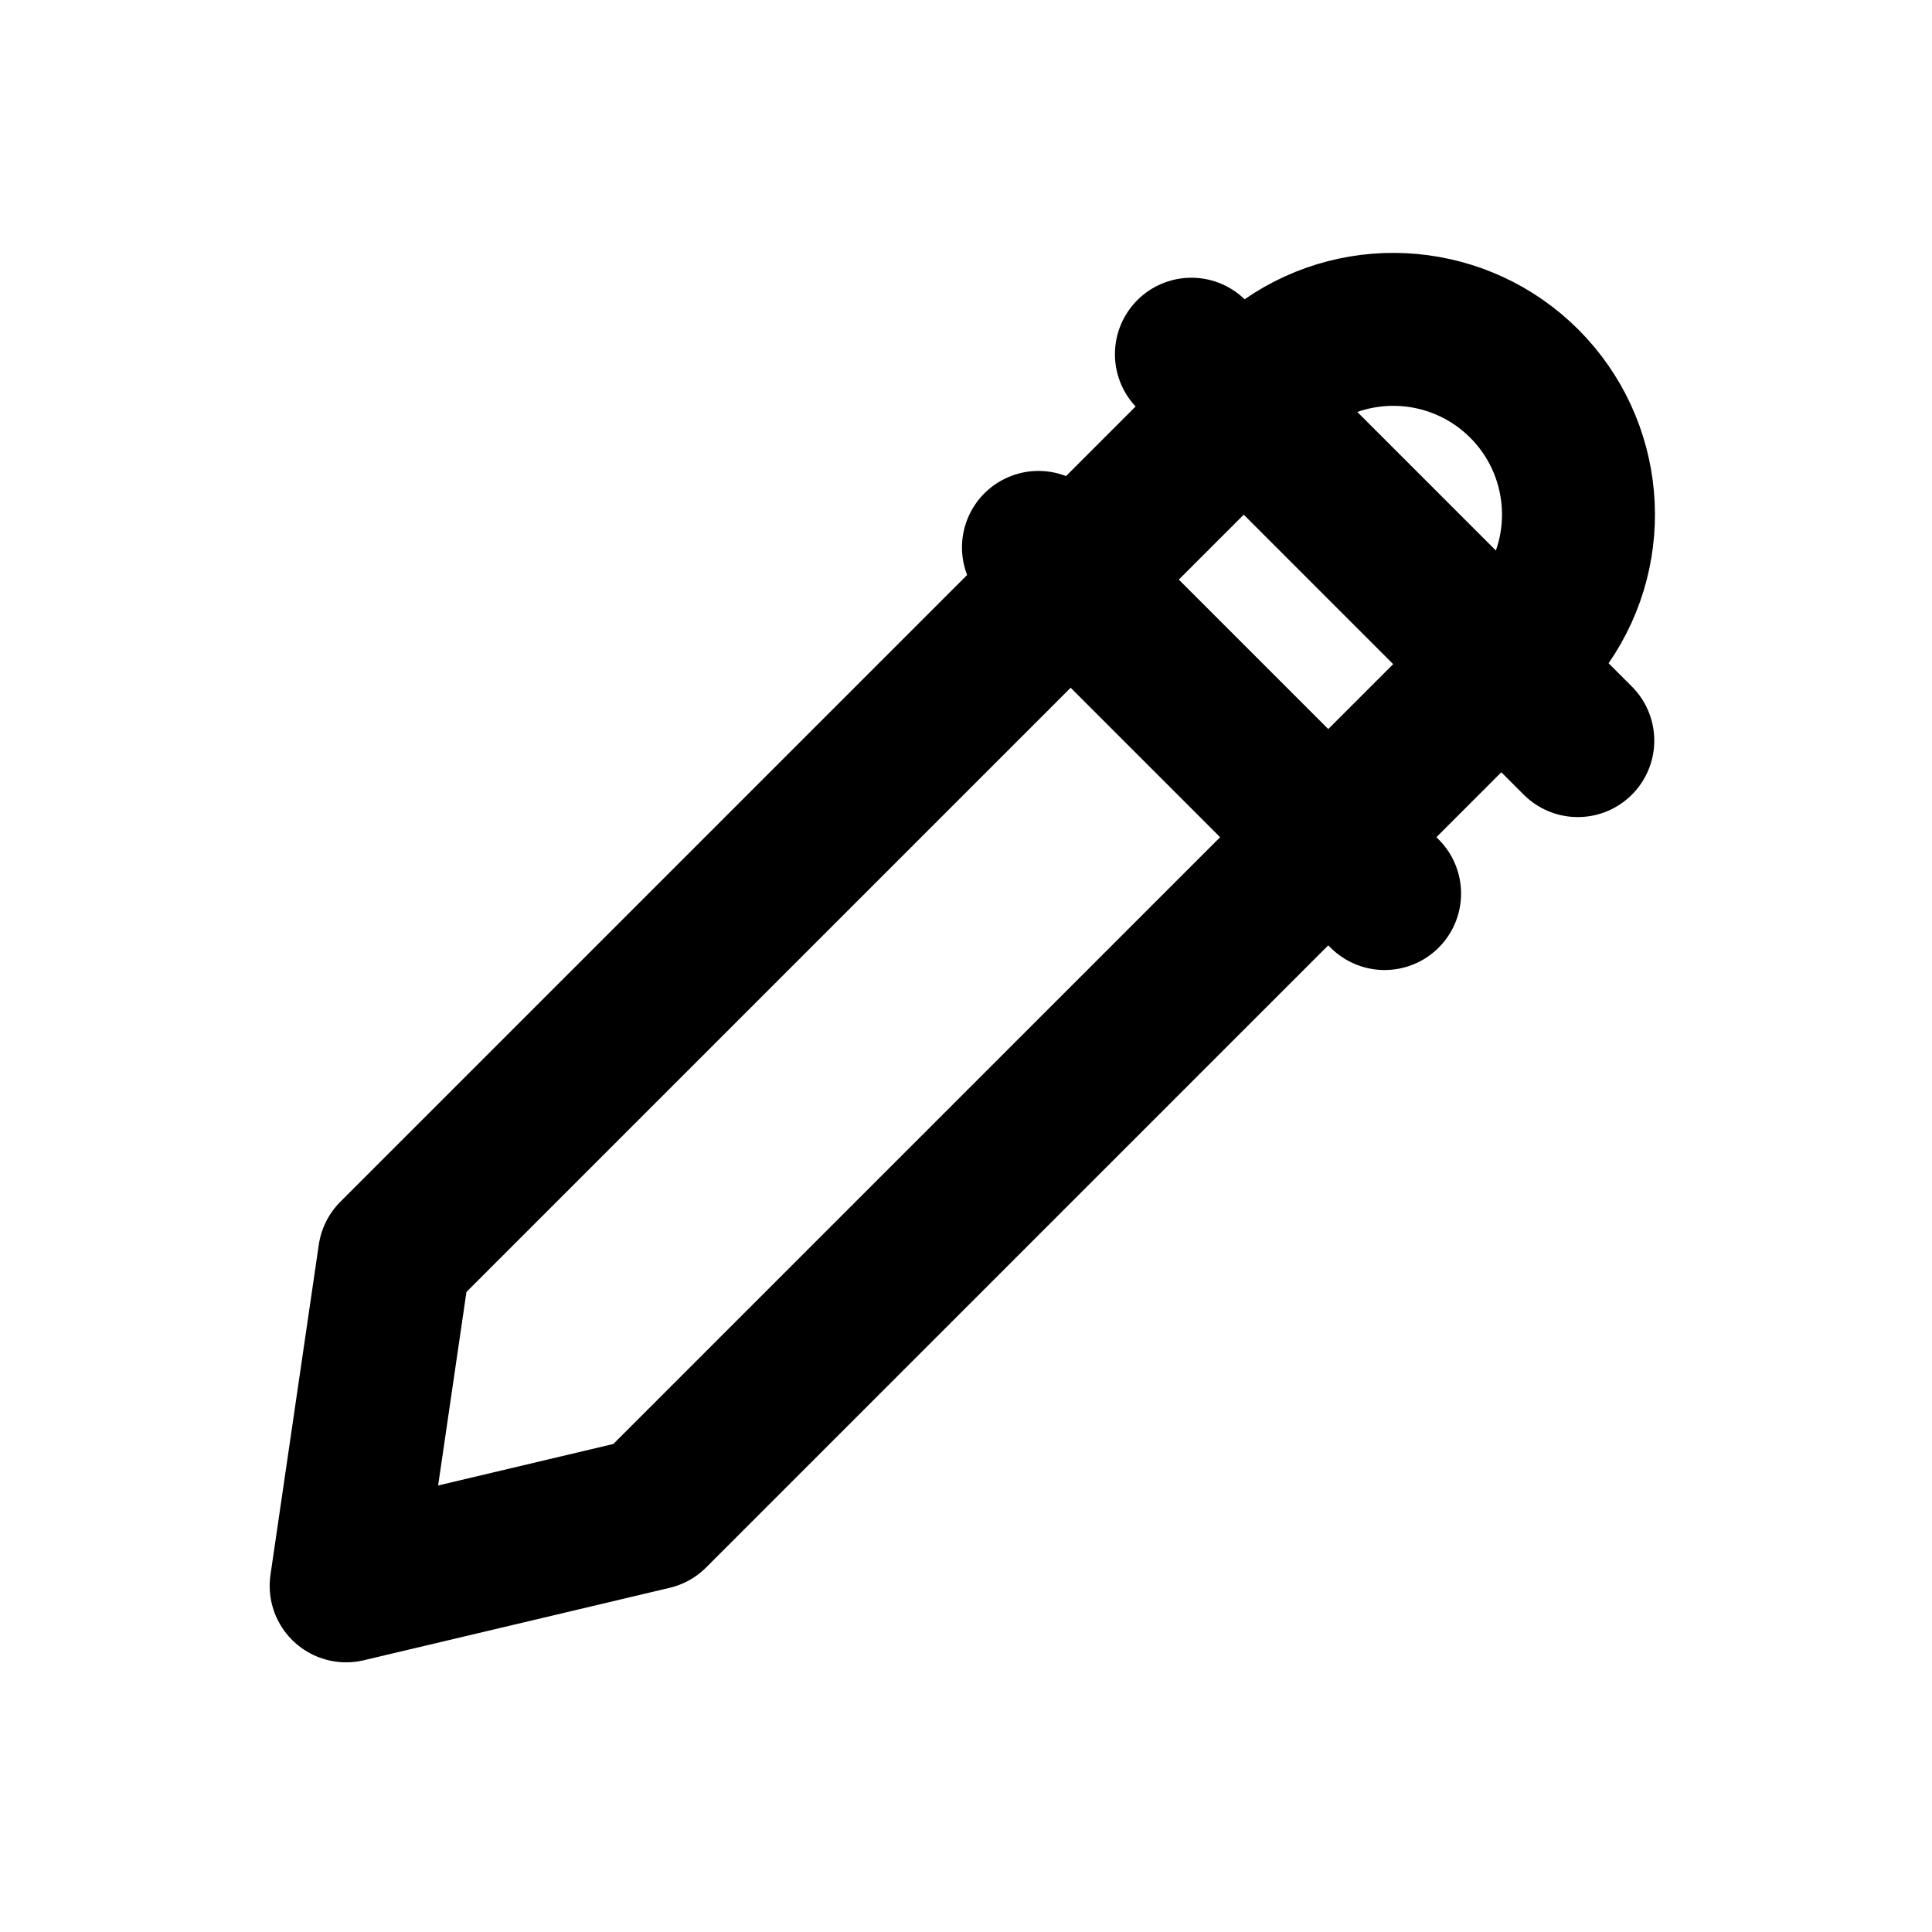
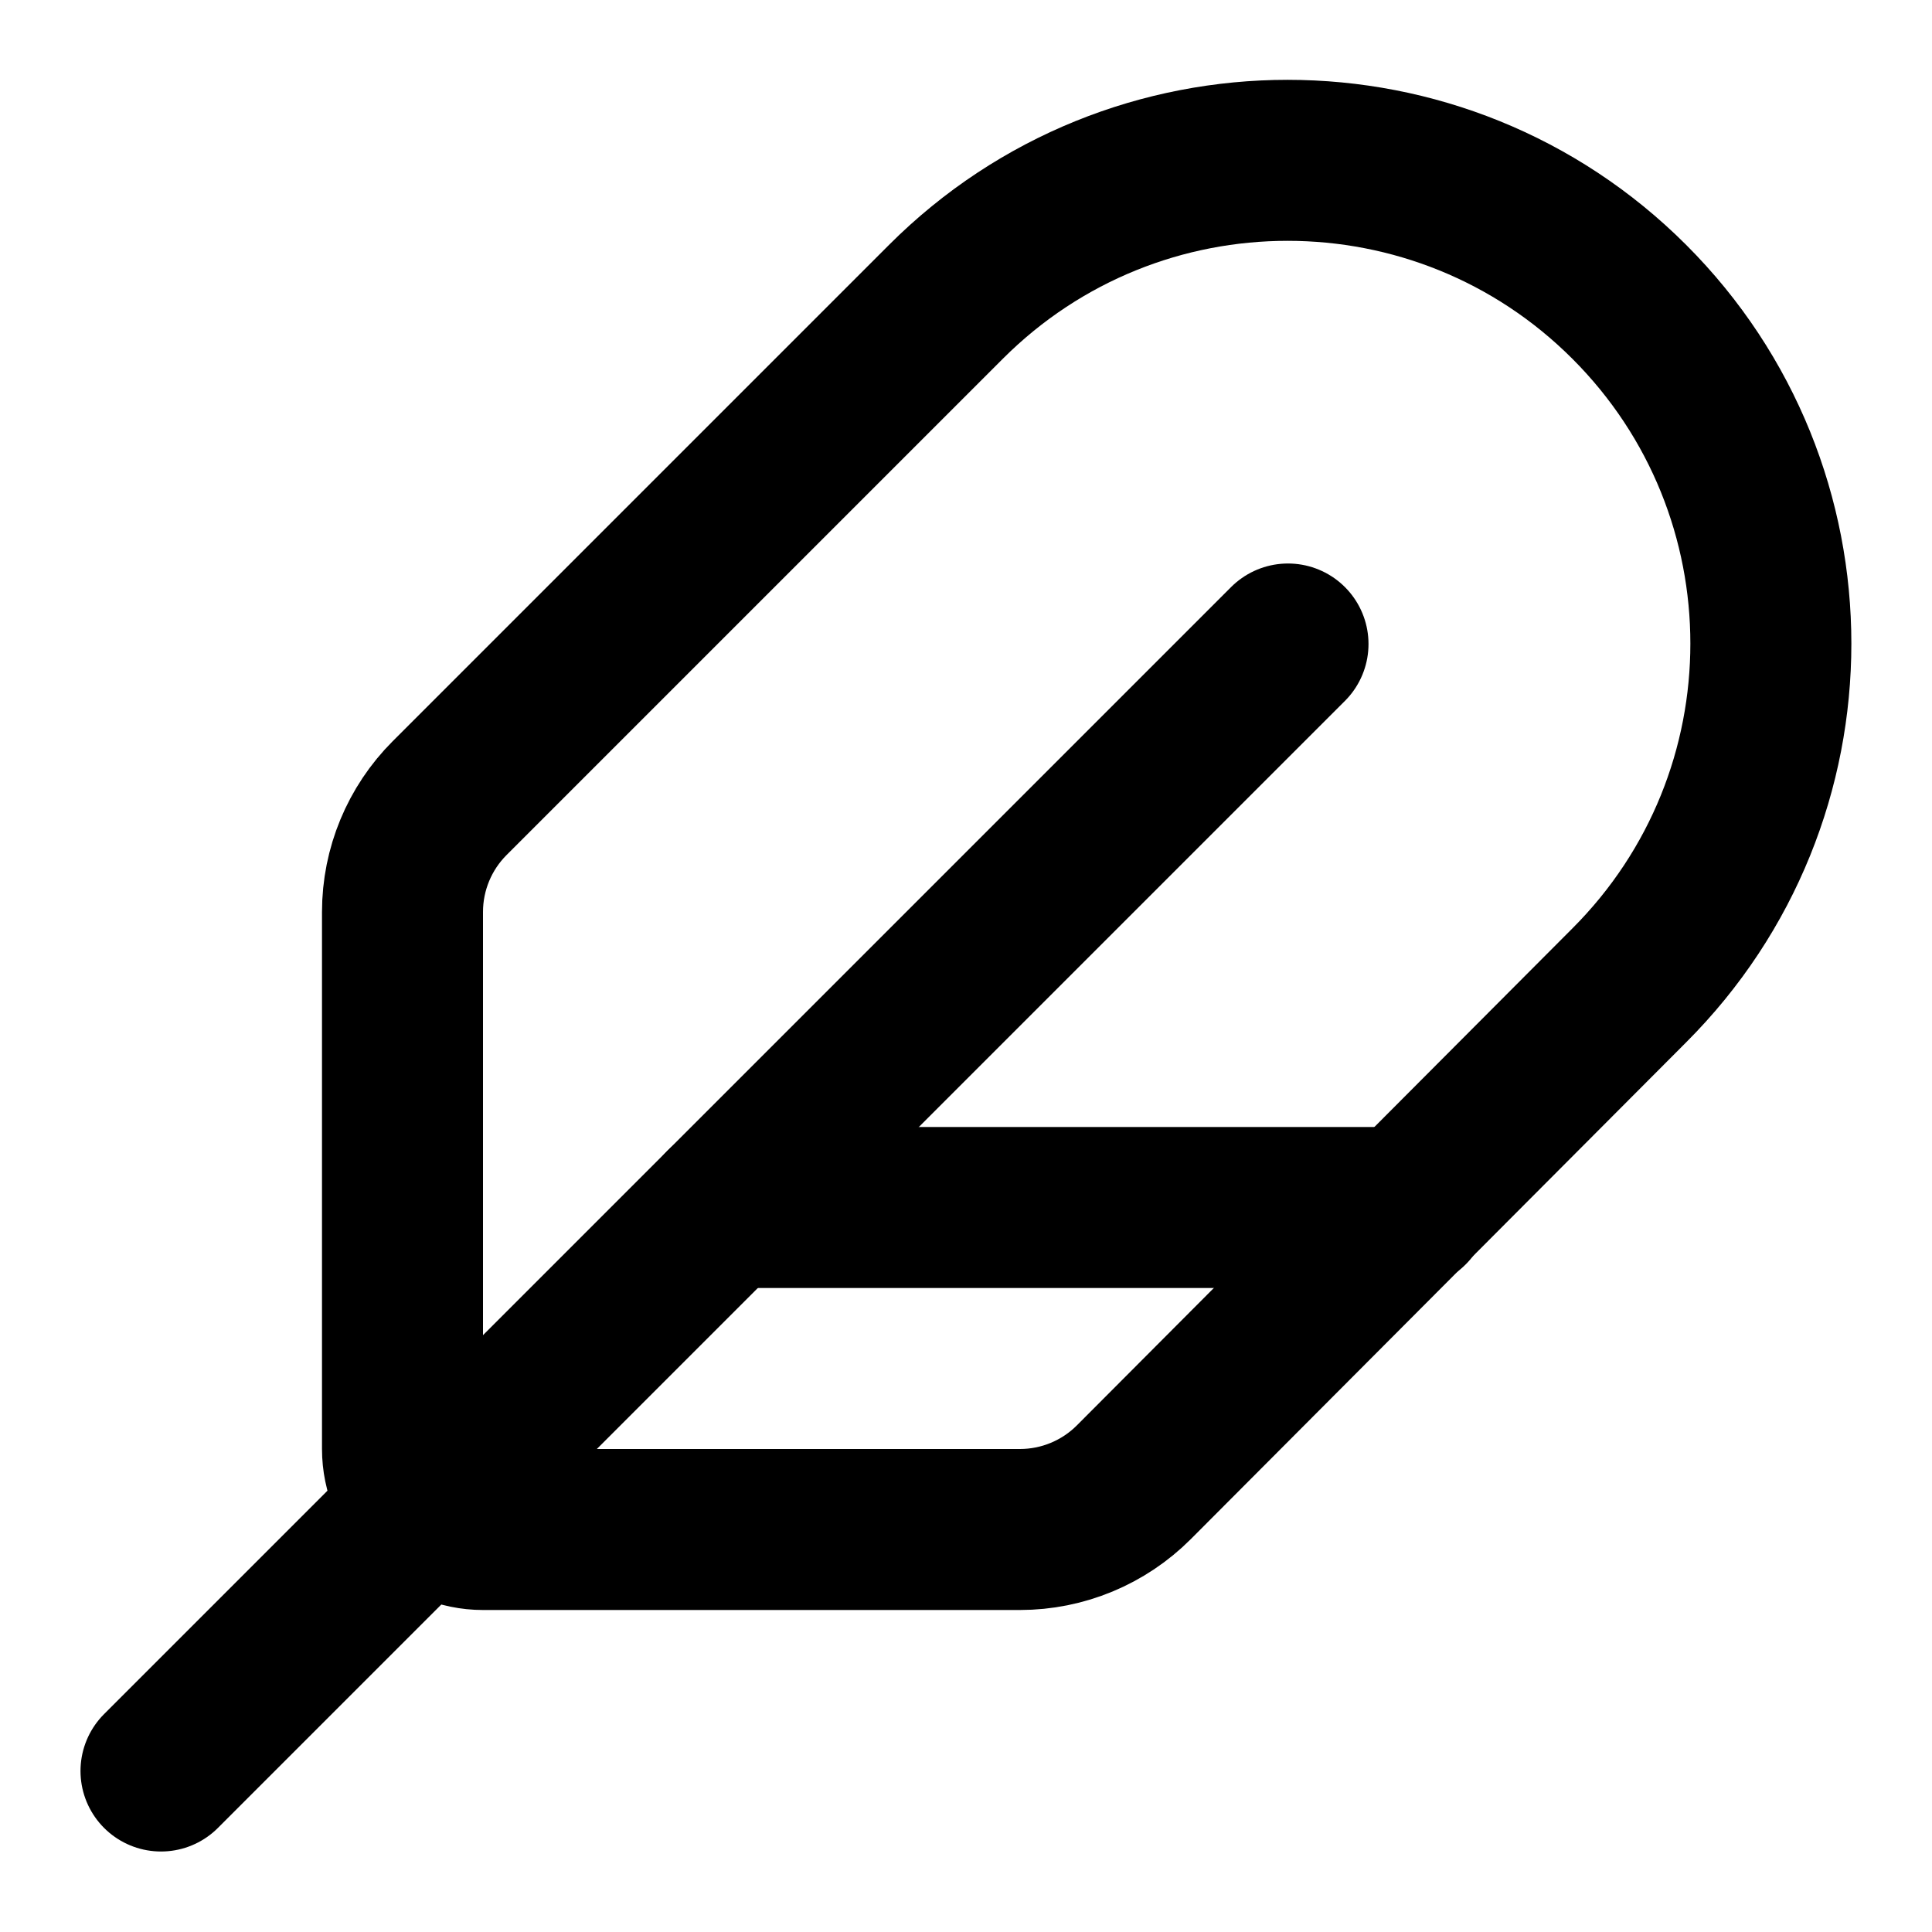
- <svg xmlns="http://www.w3.org/2000/svg" fill="none" stroke="currentColor" stroke-width="1.9" stroke-linecap="round" stroke-linejoin="round" viewBox="0 0 24 24">
-   <path d="m14.8 4.4 4.8 4.8M4.3 19.7l3.8-.9L19.2 7.7a2.3 2.3 0 0 0-3.2-3.2L4.9 15.6l-.6 4.1Z" />
-   <path d="m12.9 6.8 4.3 4.3" />
+ <svg xmlns="http://www.w3.org/2000/svg" width="24" height="24" viewBox="0 0 24 24" fill="none" stroke="currentColor" stroke-width="2" stroke-linecap="round" stroke-linejoin="round" class="lucide lucide-feather-icon lucide-feather">
+   <path d="M12.67 19a2 2 0 0 0 1.416-.588l6.154-6.172a6 6 0 0 0-8.49-8.49L5.586 9.914A2 2 0 0 0 5 11.328V18a1 1 0 0 0 1 1z" />
+   <path d="M16 8 2 22" />
+   <path d="M17.5 15H9" />
</svg>
